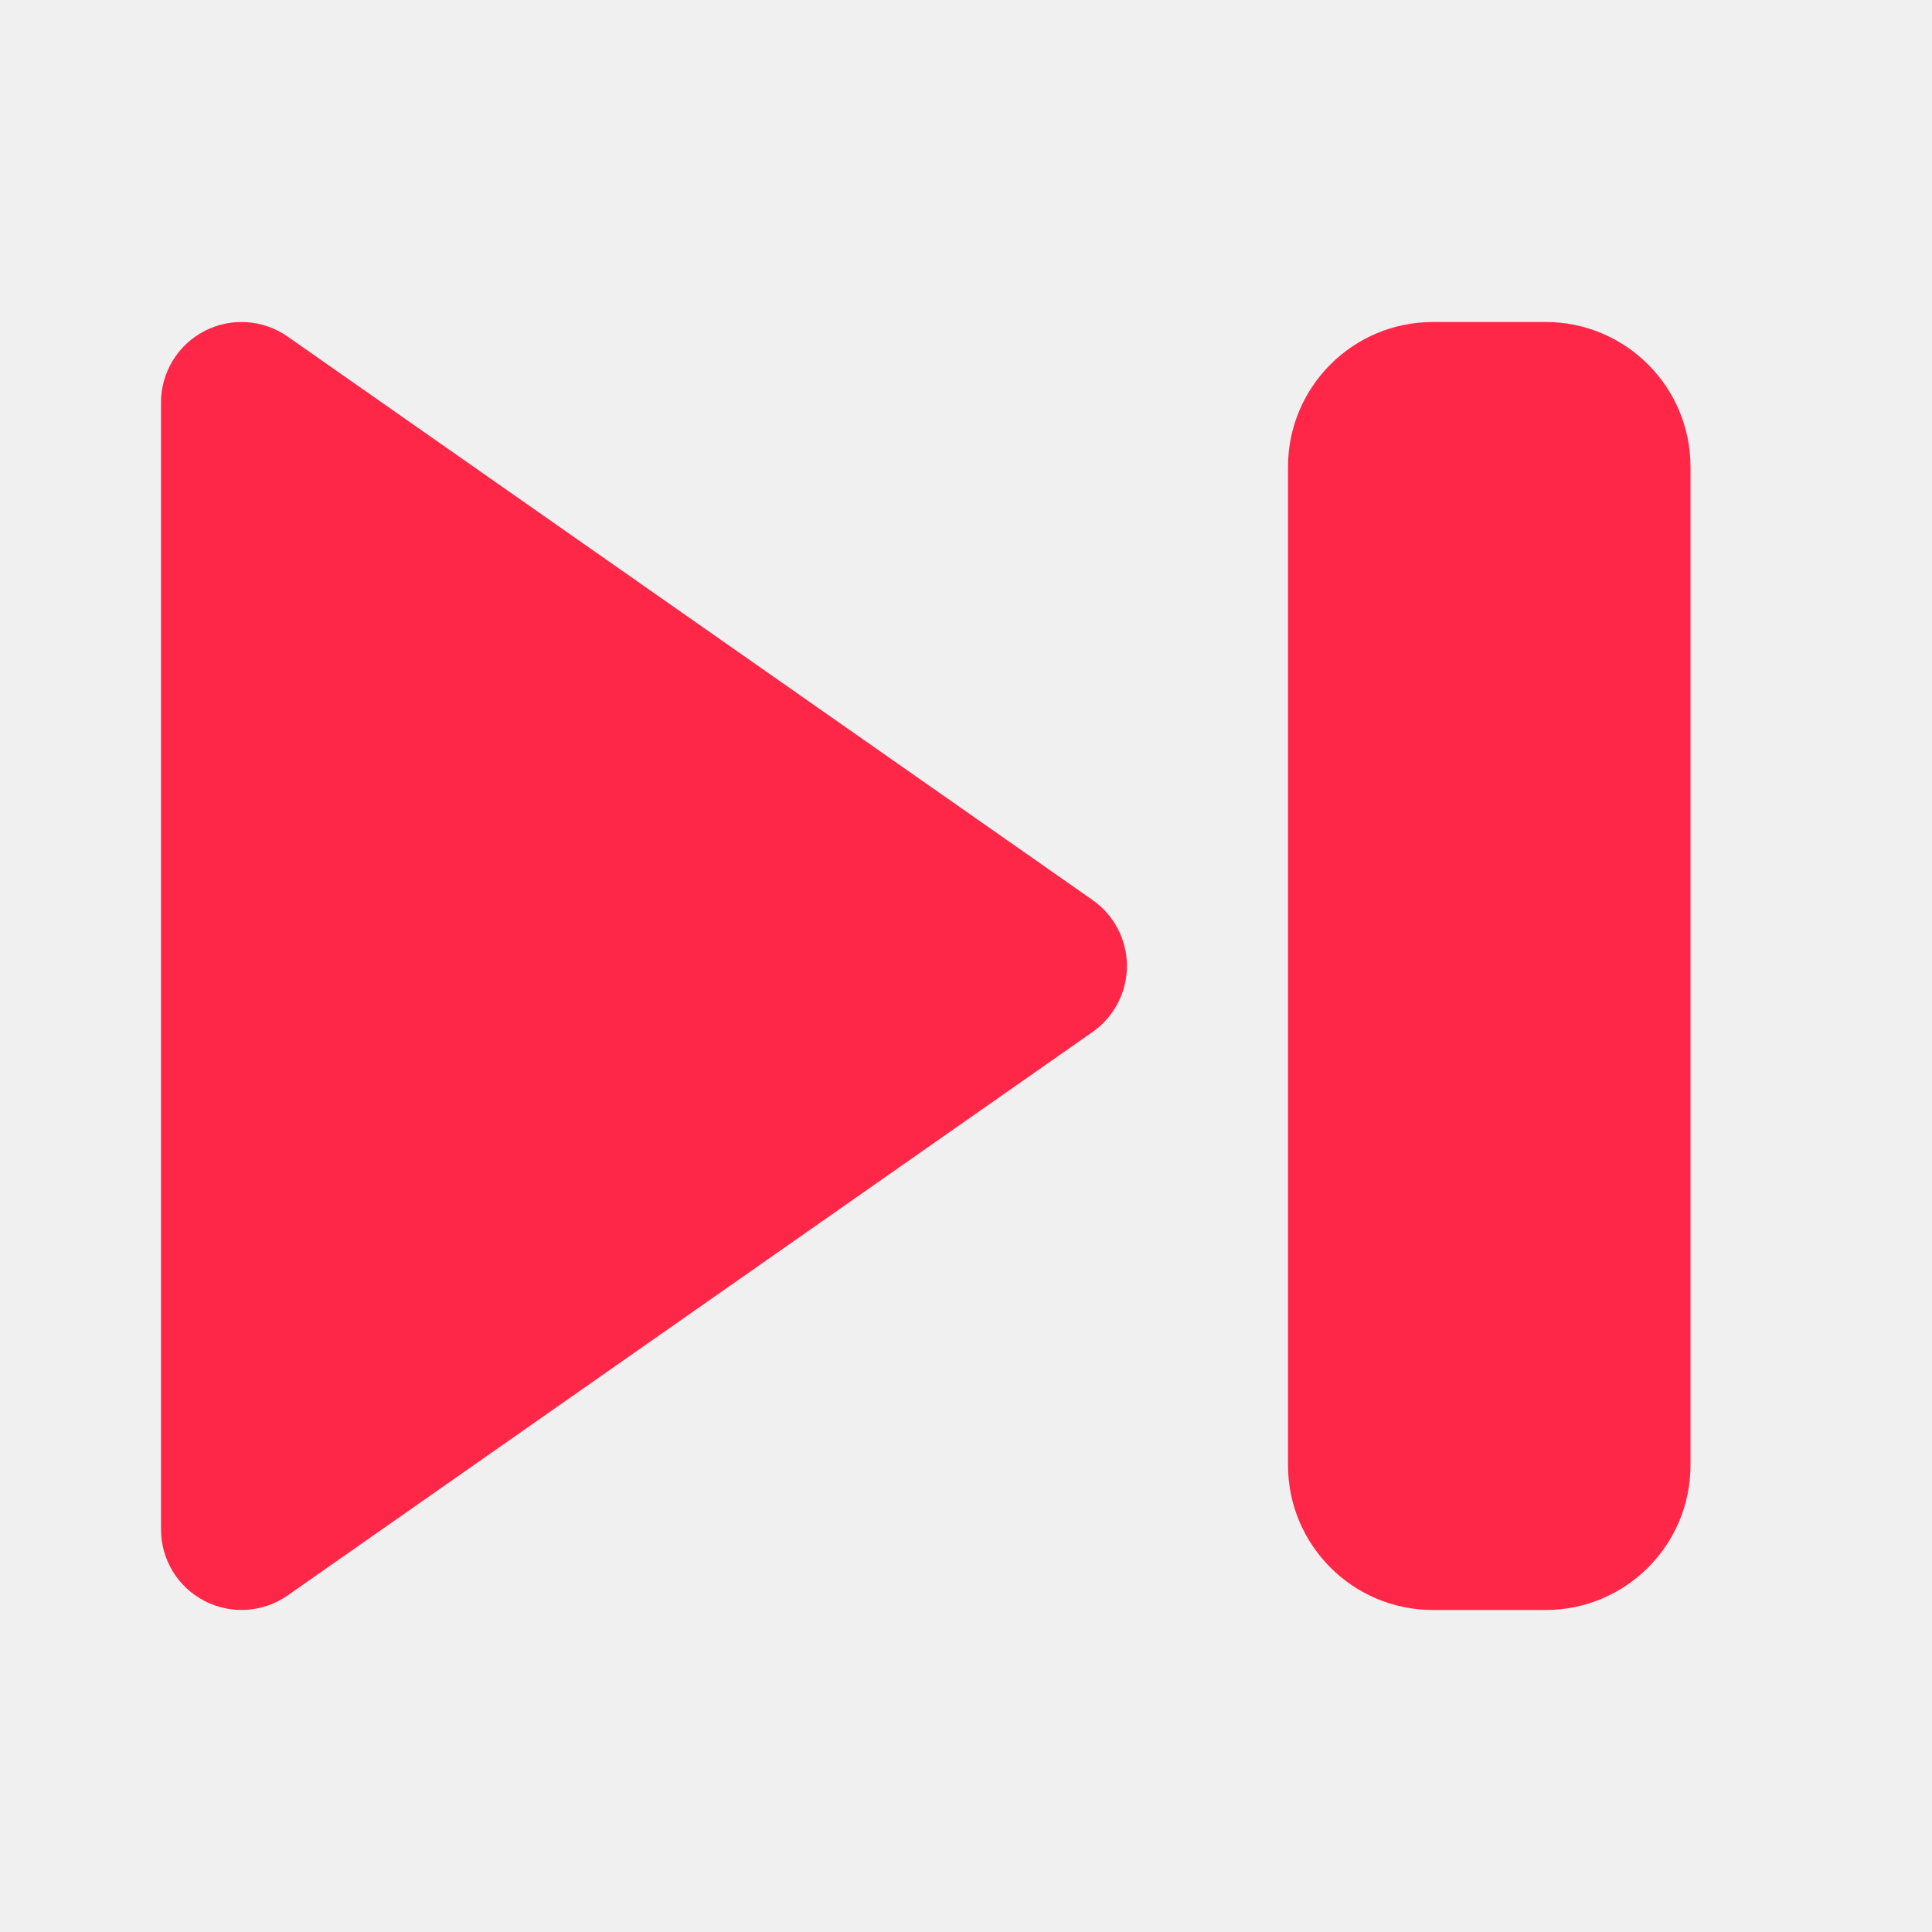
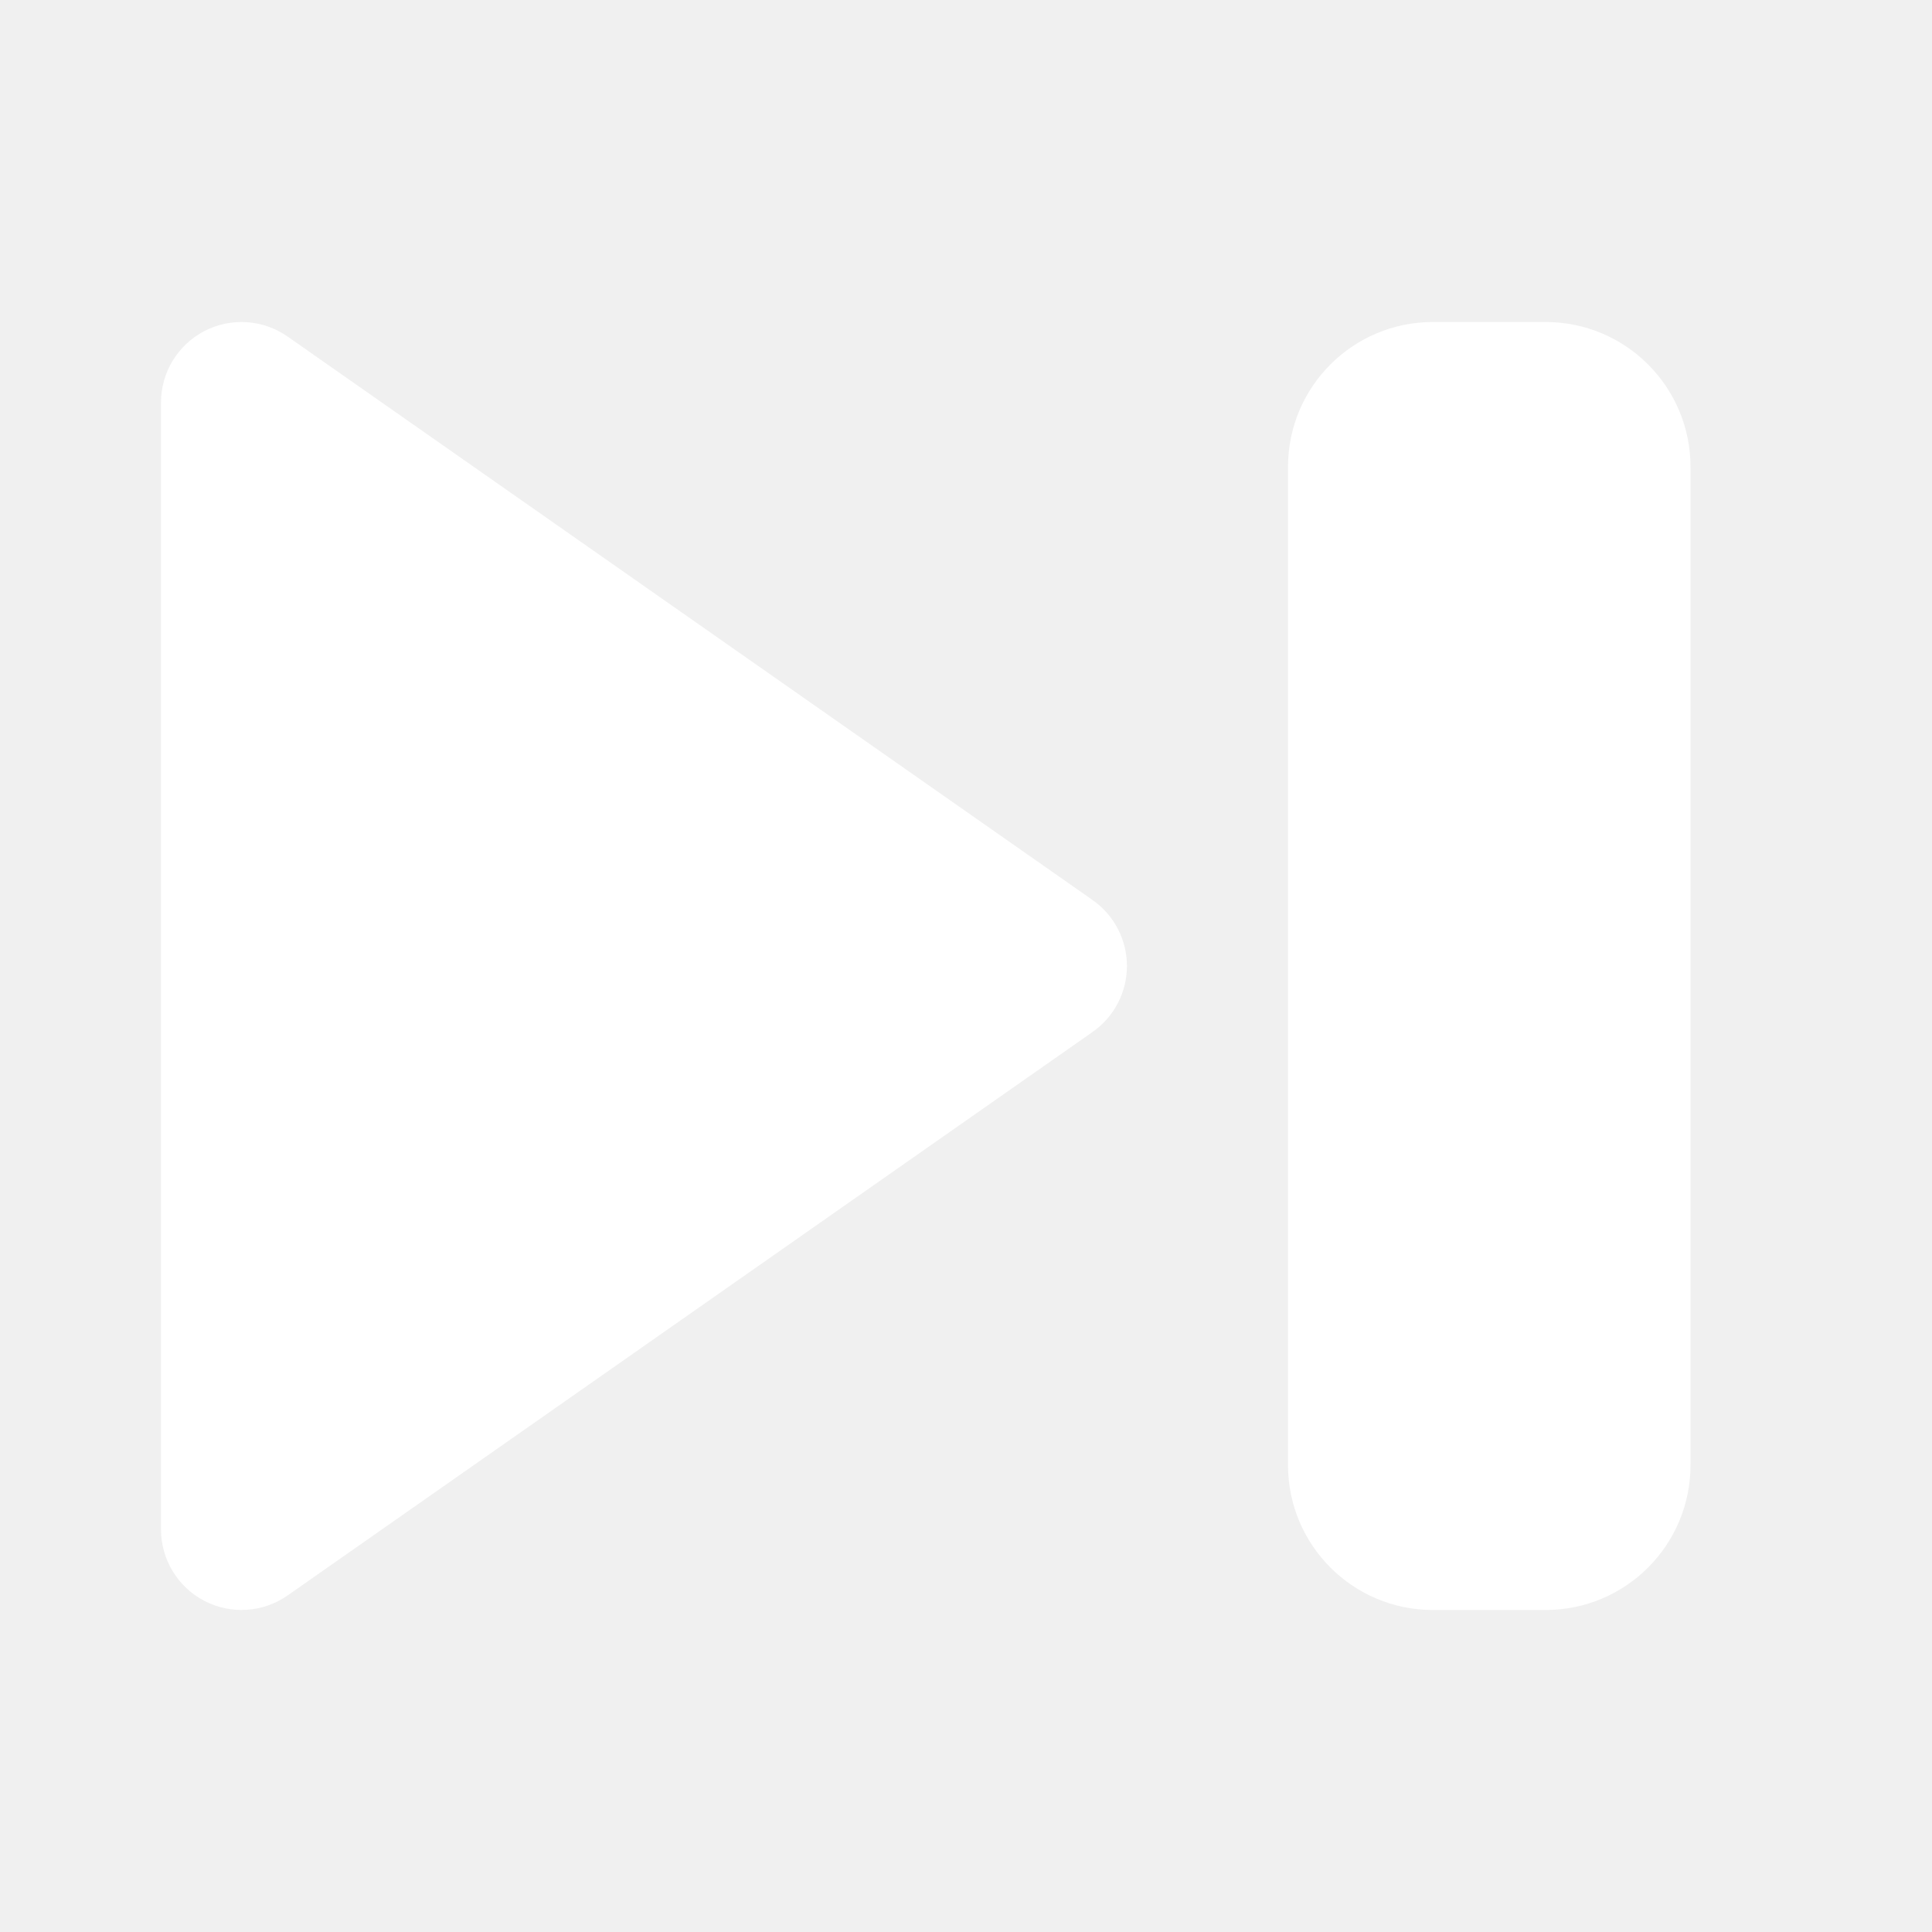
<svg xmlns="http://www.w3.org/2000/svg" width="30px" height="30px" viewBox="0 0 24 24" fill="none">
  <g id="SVGRepo_bgCarrier" stroke-width="0" />
  <g id="SVGRepo_tracerCarrier" stroke-linecap="round" stroke-linejoin="round" />
  <g id="SVGRepo_iconCarrier">
-     <path fill-rule="evenodd" clip-rule="evenodd" d="M2.538 4.113a1 1 0 0 1 1.035.068l10 7a1 1 0 0 1 0 1.638l-10 7A1 1 0 0 1 2 19V5a1 1 0 0 1 .538-.887ZM16 5.8A1.8 1.8 0 0 1 17.8 4h1.4A1.8 1.8 0 0 1 21 5.8v12.4a1.8 1.8 0 0 1-1.8 1.8h-1.4a1.8 1.8 0 0 1-1.8-1.8V5.8Z" fill="#fe2748" />
+     <path fill-rule="evenodd" clip-rule="evenodd" d="M2.538 4.113a1 1 0 0 1 1.035.068l10 7a1 1 0 0 1 0 1.638l-10 7A1 1 0 0 1 2 19V5a1 1 0 0 1 .538-.887ZM16 5.8A1.8 1.8 0 0 1 17.8 4h1.4A1.8 1.8 0 0 1 21 5.8v12.4a1.8 1.8 0 0 1-1.8 1.8h-1.4a1.8 1.8 0 0 1-1.8-1.8V5.8Z" fill="white" />
  </g>
</svg>
